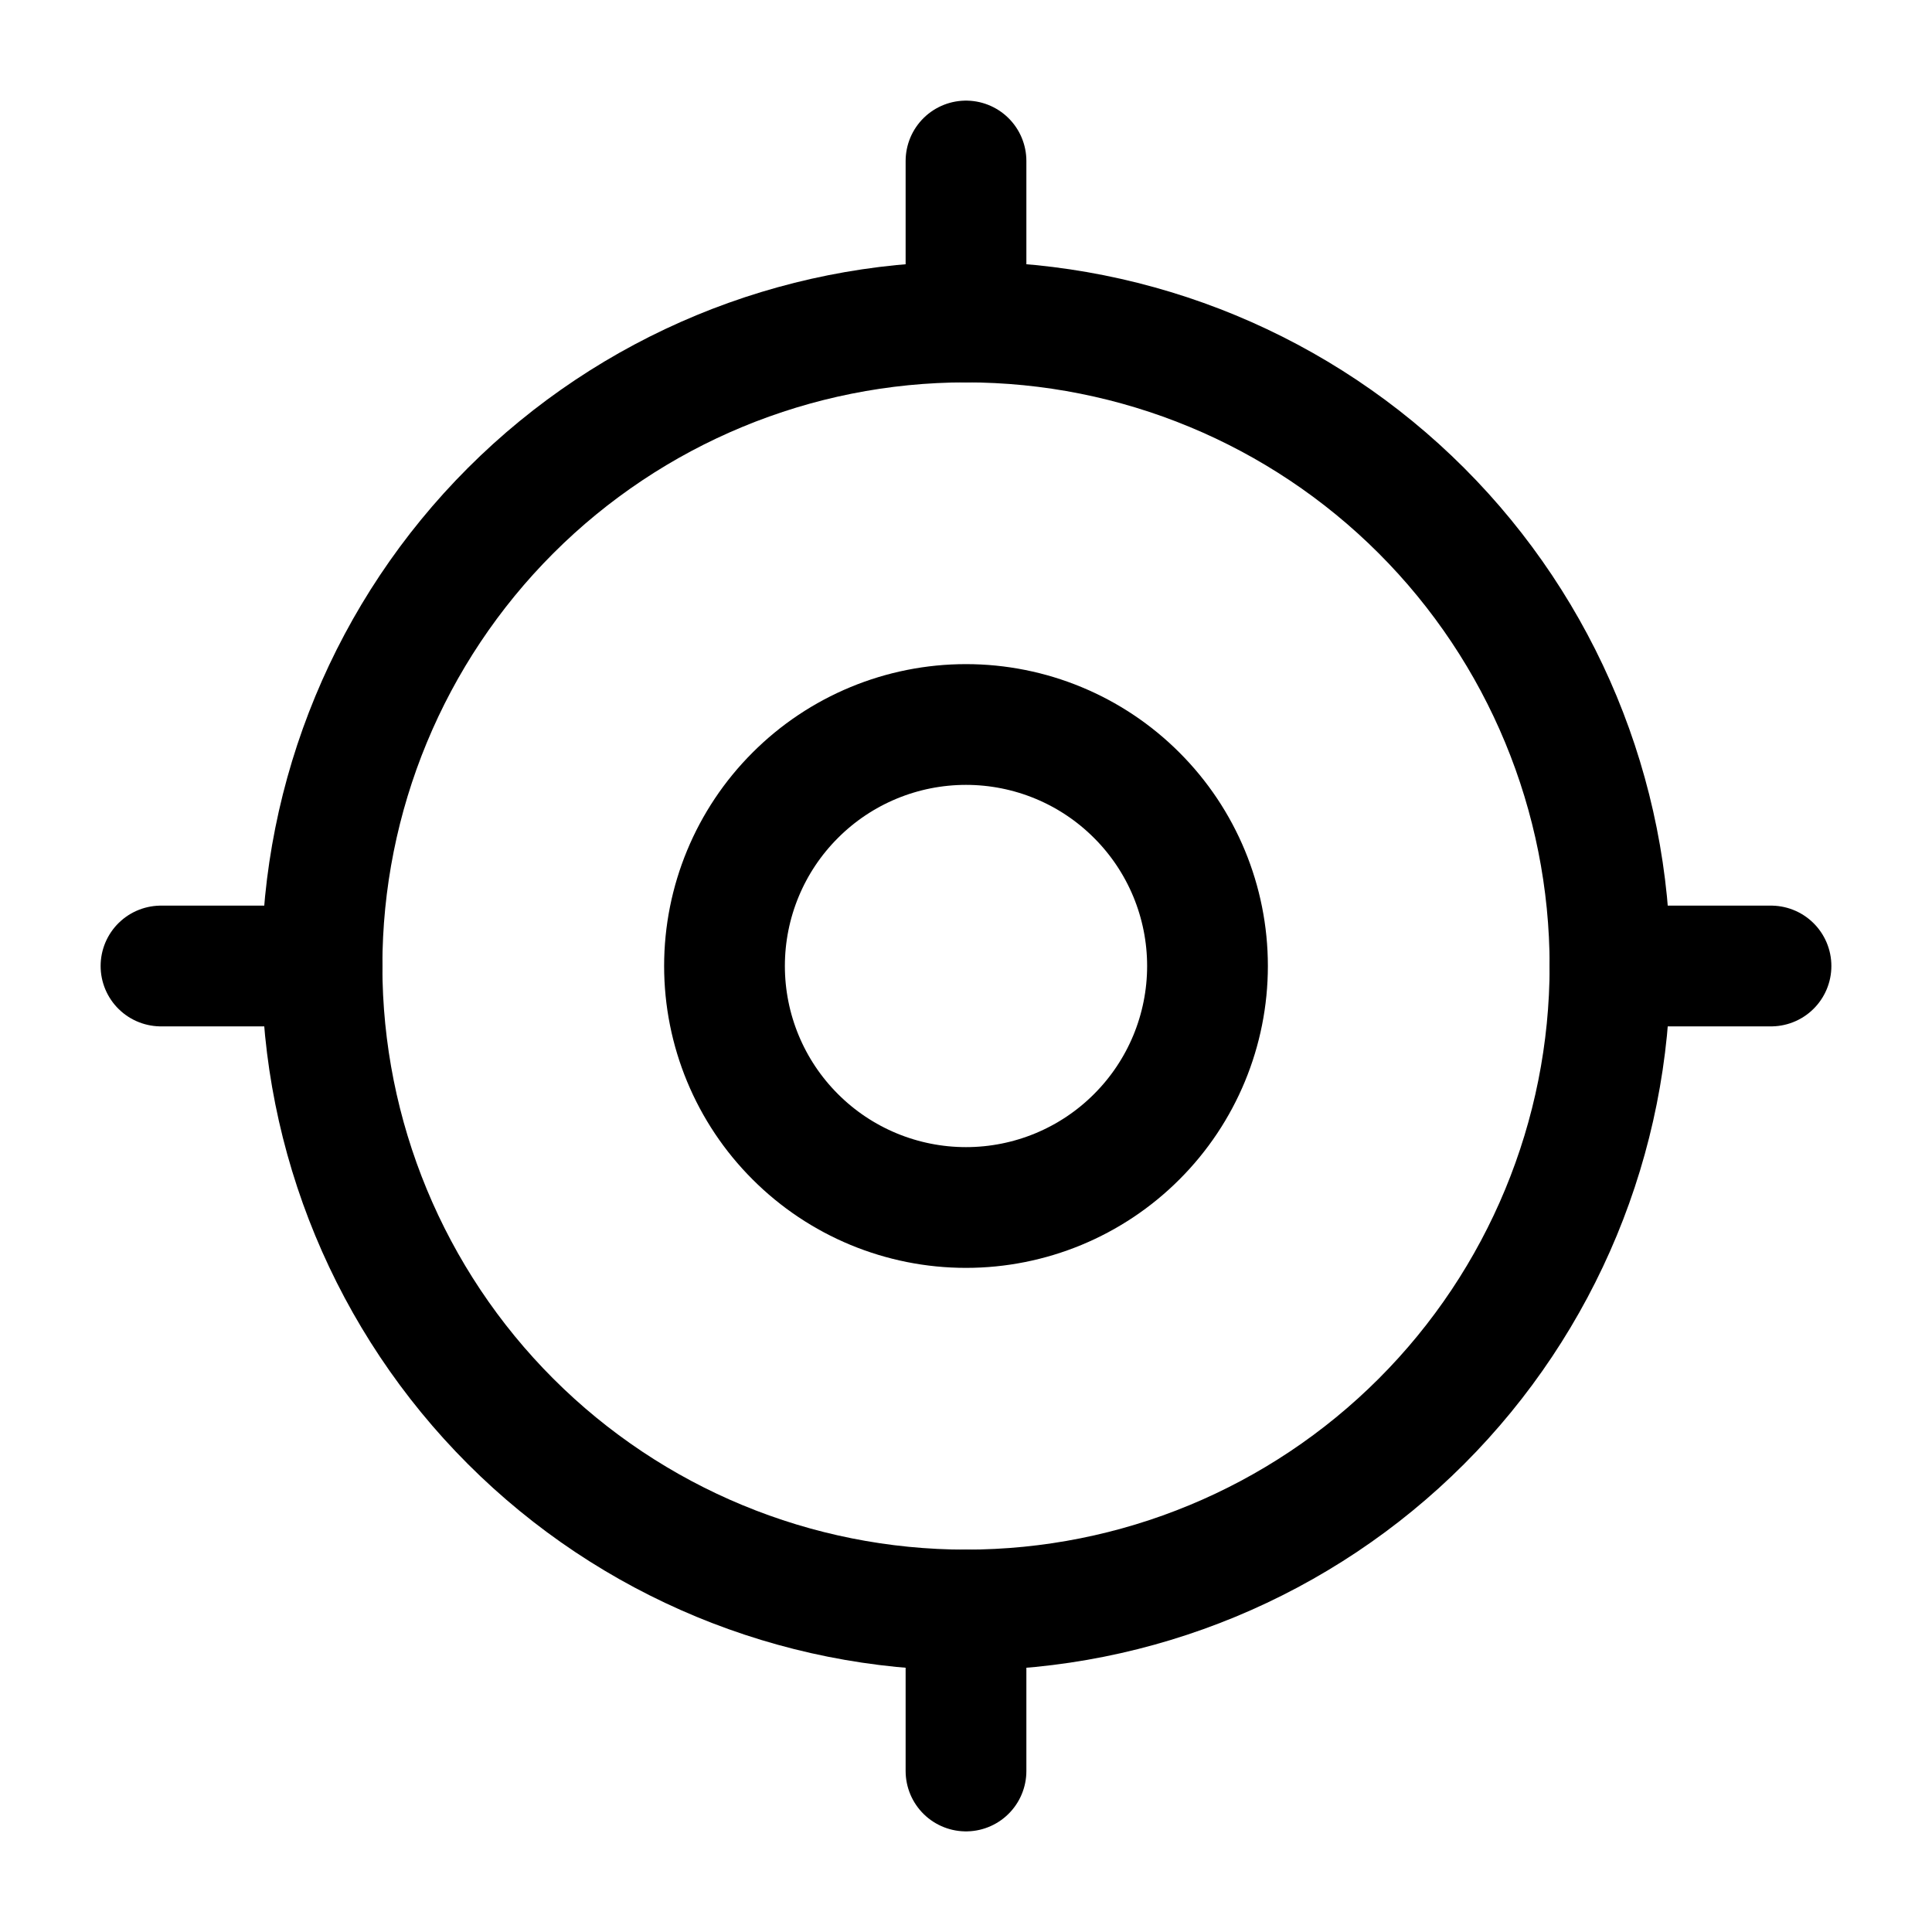
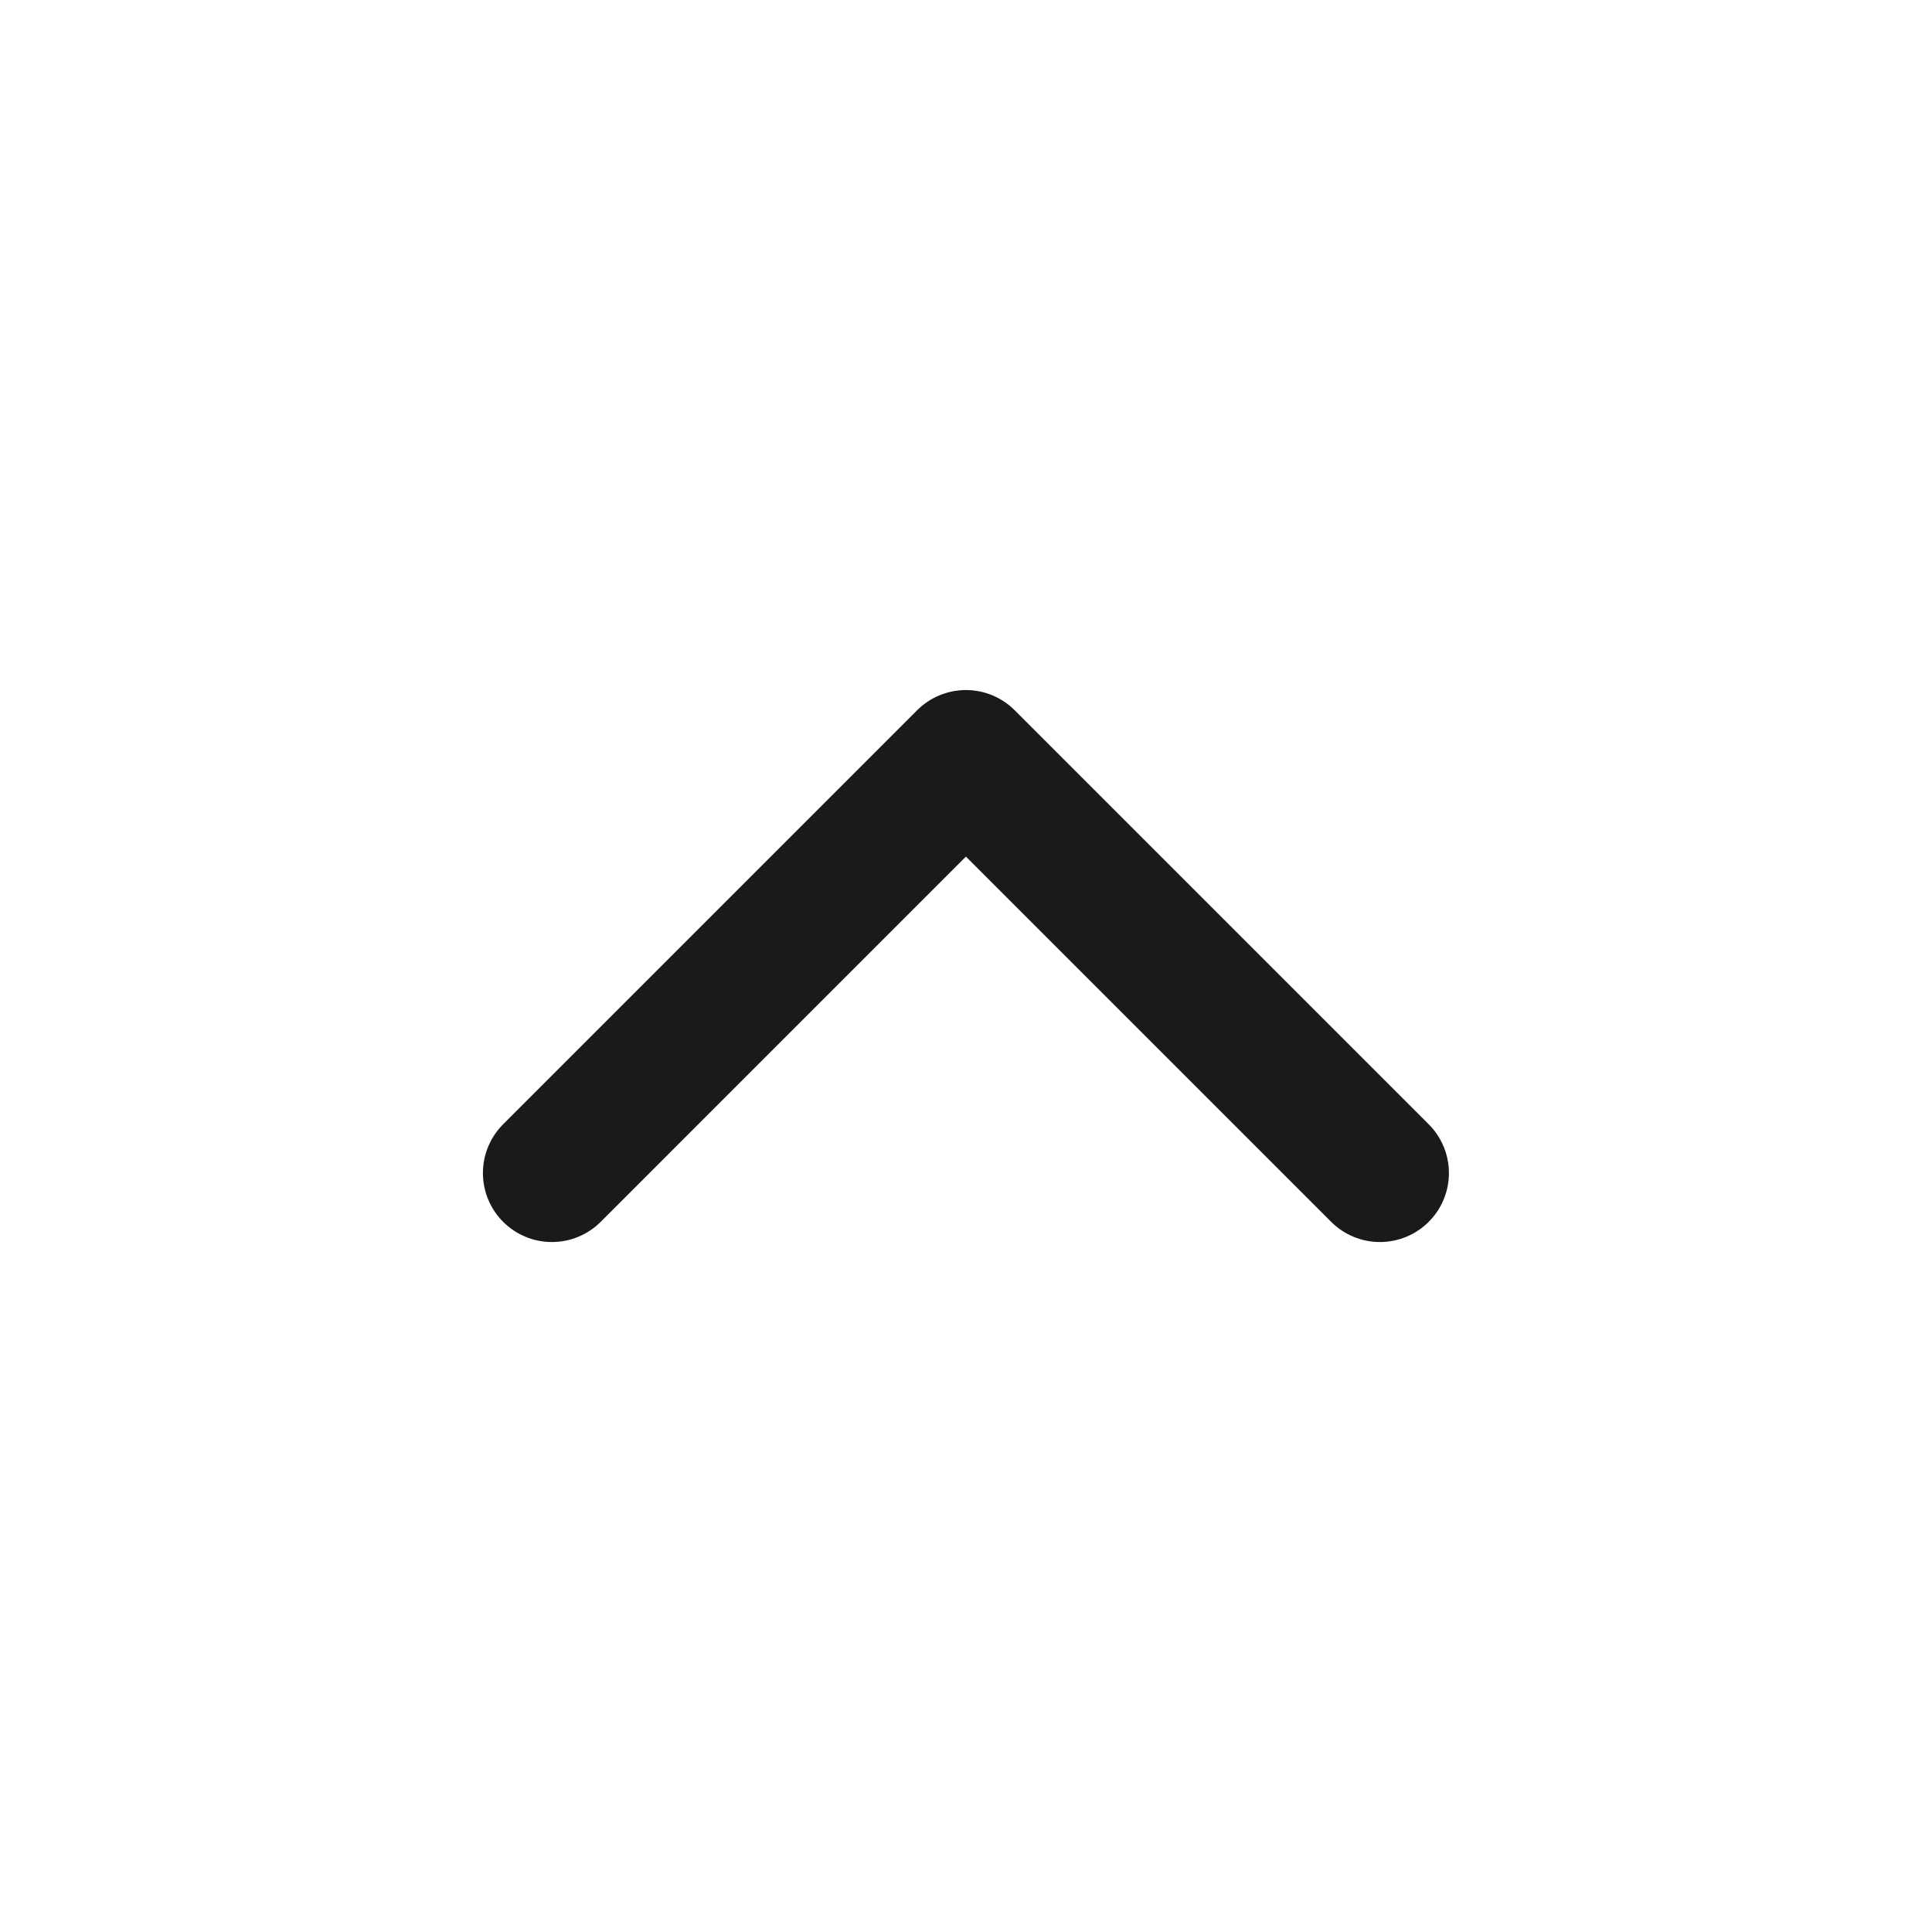
<svg xmlns="http://www.w3.org/2000/svg" width="24" height="24" viewBox="0 0 24 24" fill="none">
-   <path d="M20 12C20 14.122 19.157 16.157 17.657 17.657C16.157 19.157 14.122 20 12 20C9.878 20 7.843 19.157 6.343 17.657C4.843 16.157 4 14.122 4 12C4 9.878 4.843 7.843 6.343 6.343C7.843 4.843 9.878 4 12 4C14.122 4 16.157 4.843 17.657 6.343C19.157 7.843 20 9.878 20 12Z" stroke="black" stroke-width="1.5" />
-   <path d="M15 12C15 12.796 14.684 13.559 14.121 14.121C13.559 14.684 12.796 15 12 15C11.204 15 10.441 14.684 9.879 14.121C9.316 13.559 9 12.796 9 12C9 11.204 9.316 10.441 9.879 9.879C10.441 9.316 11.204 9 12 9C12.796 9 13.559 9.316 14.121 9.879C14.684 10.441 15 11.204 15 12Z" stroke="black" stroke-width="1.5" />
-   <path d="M2 12H4M20 12H22M12 4V2M12 22V20" stroke="black" stroke-width="1.5" stroke-linecap="round" />
+   <path d="M6.856 14.572L11.999 9.429L17.142 14.572" stroke="#1A1A1A" stroke-width="1.714" stroke-linecap="round" stroke-linejoin="round" />
</svg>
